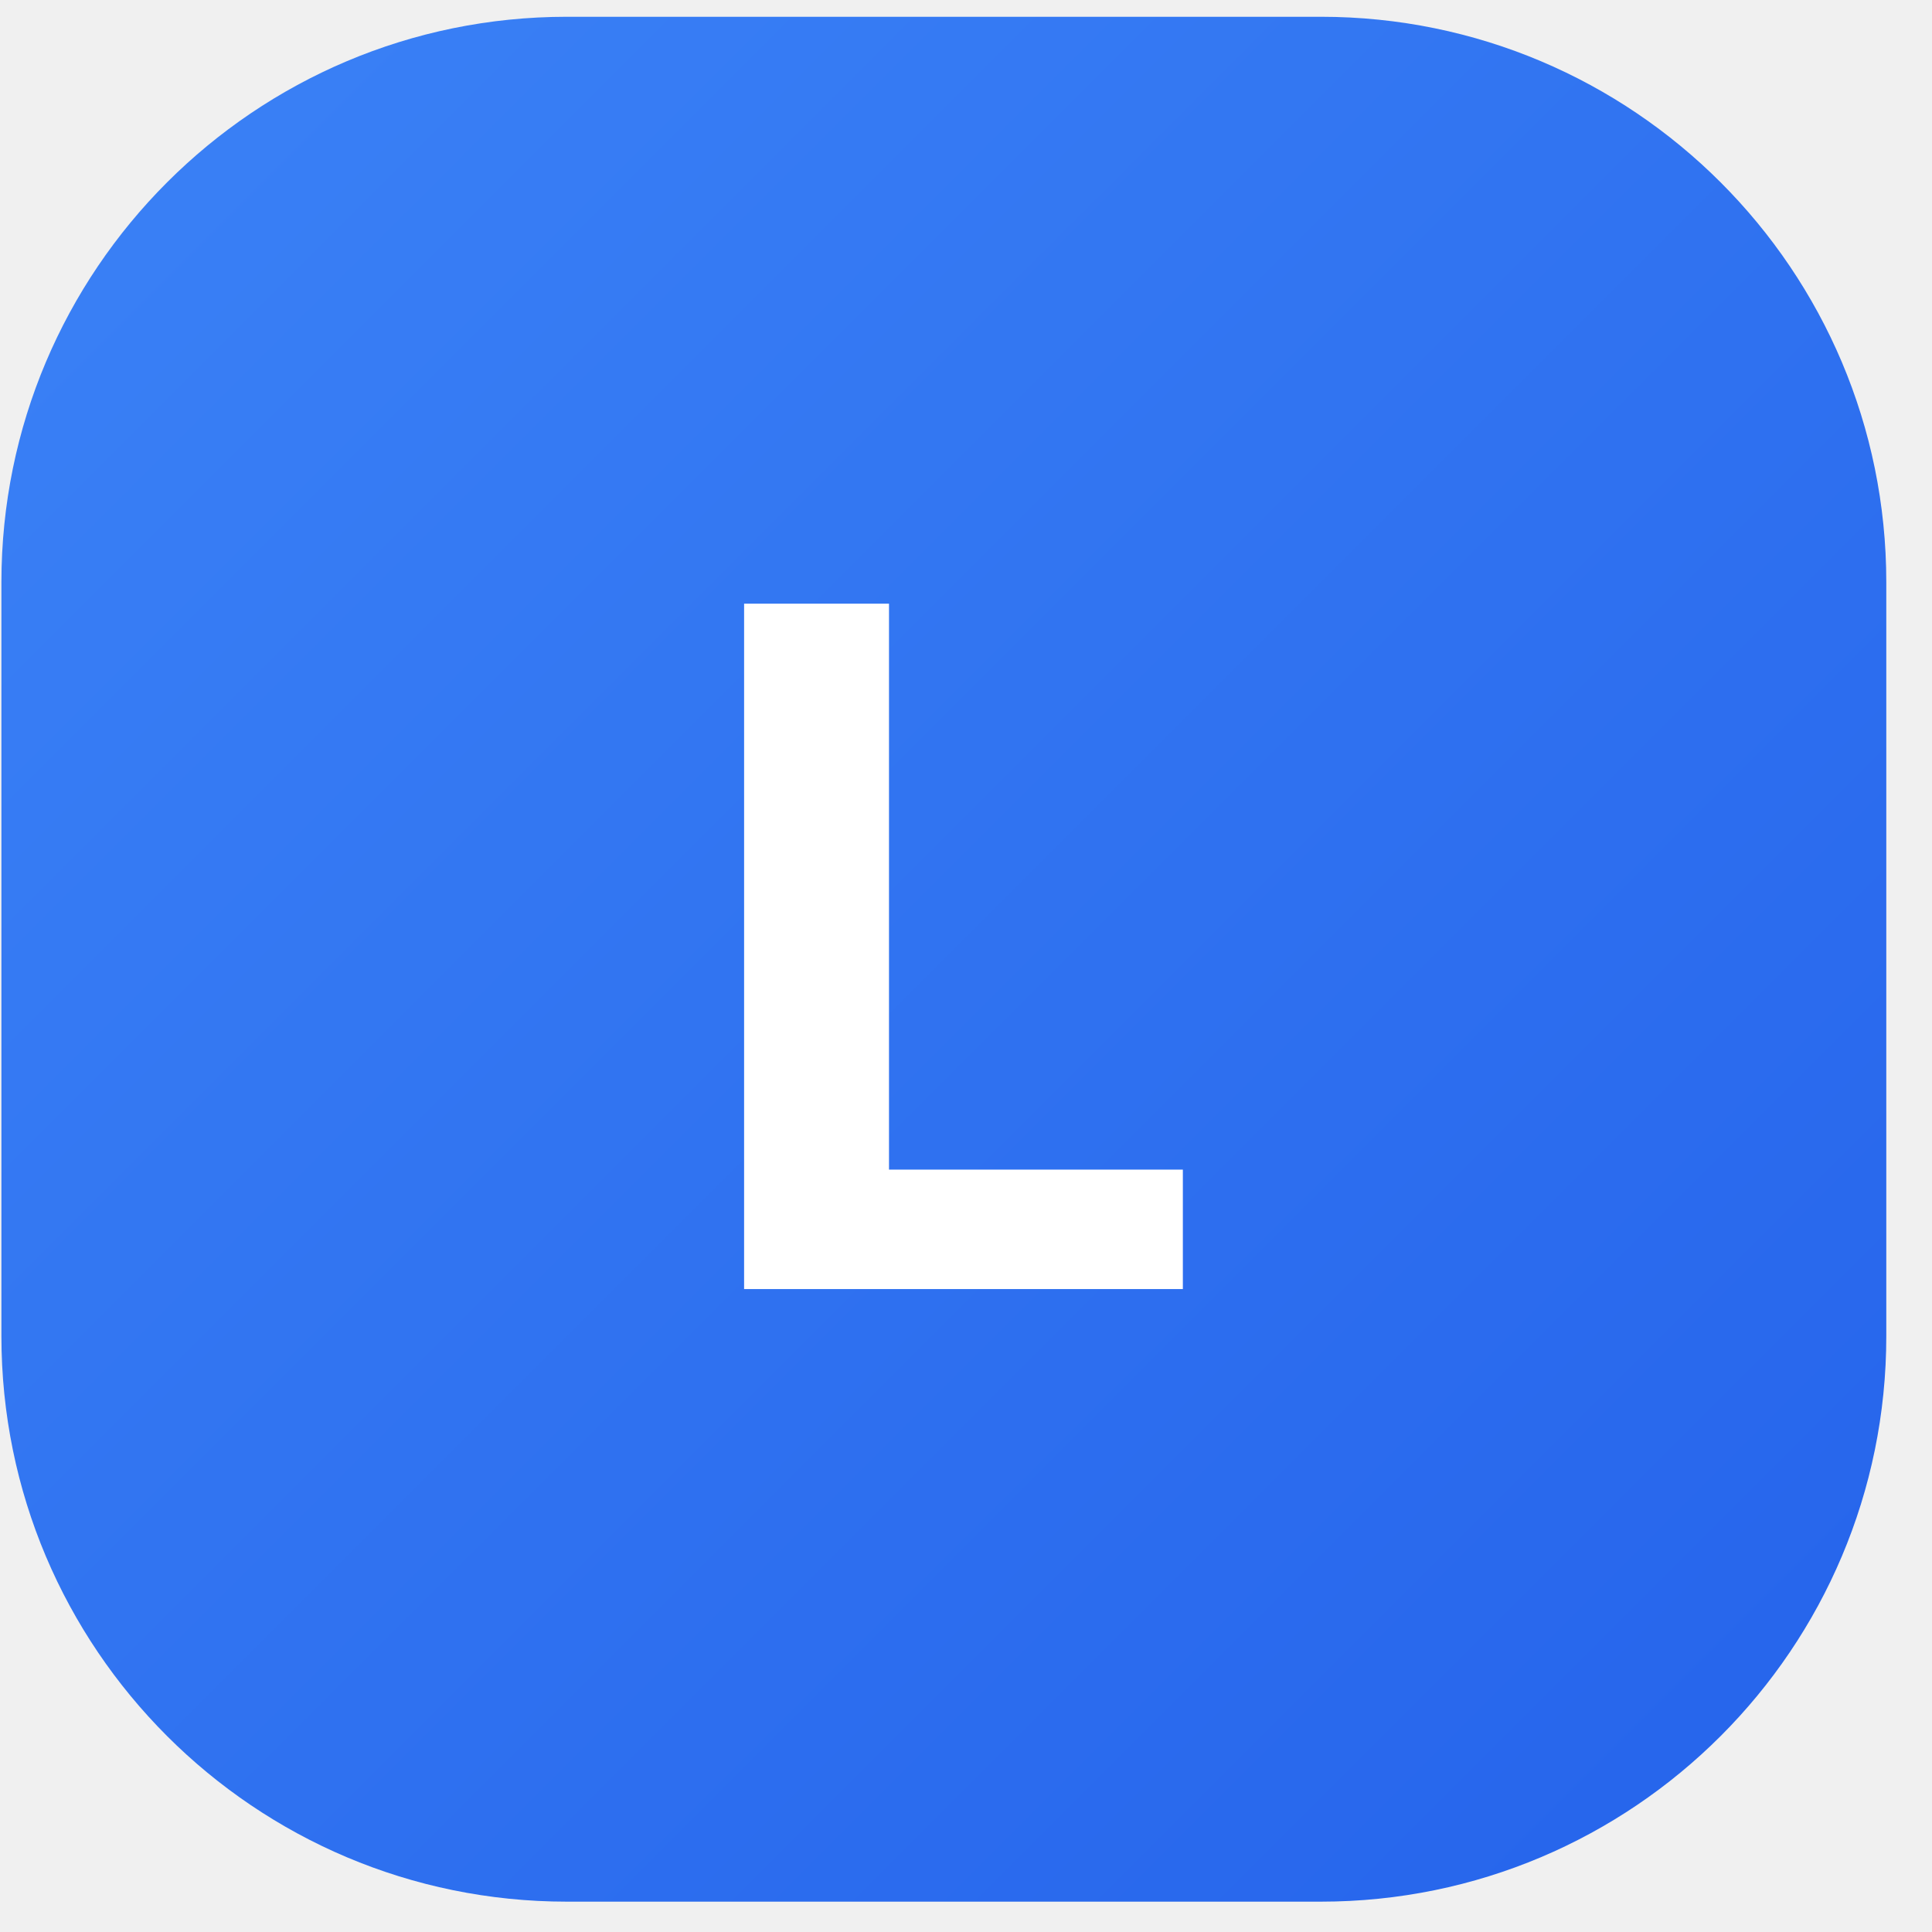
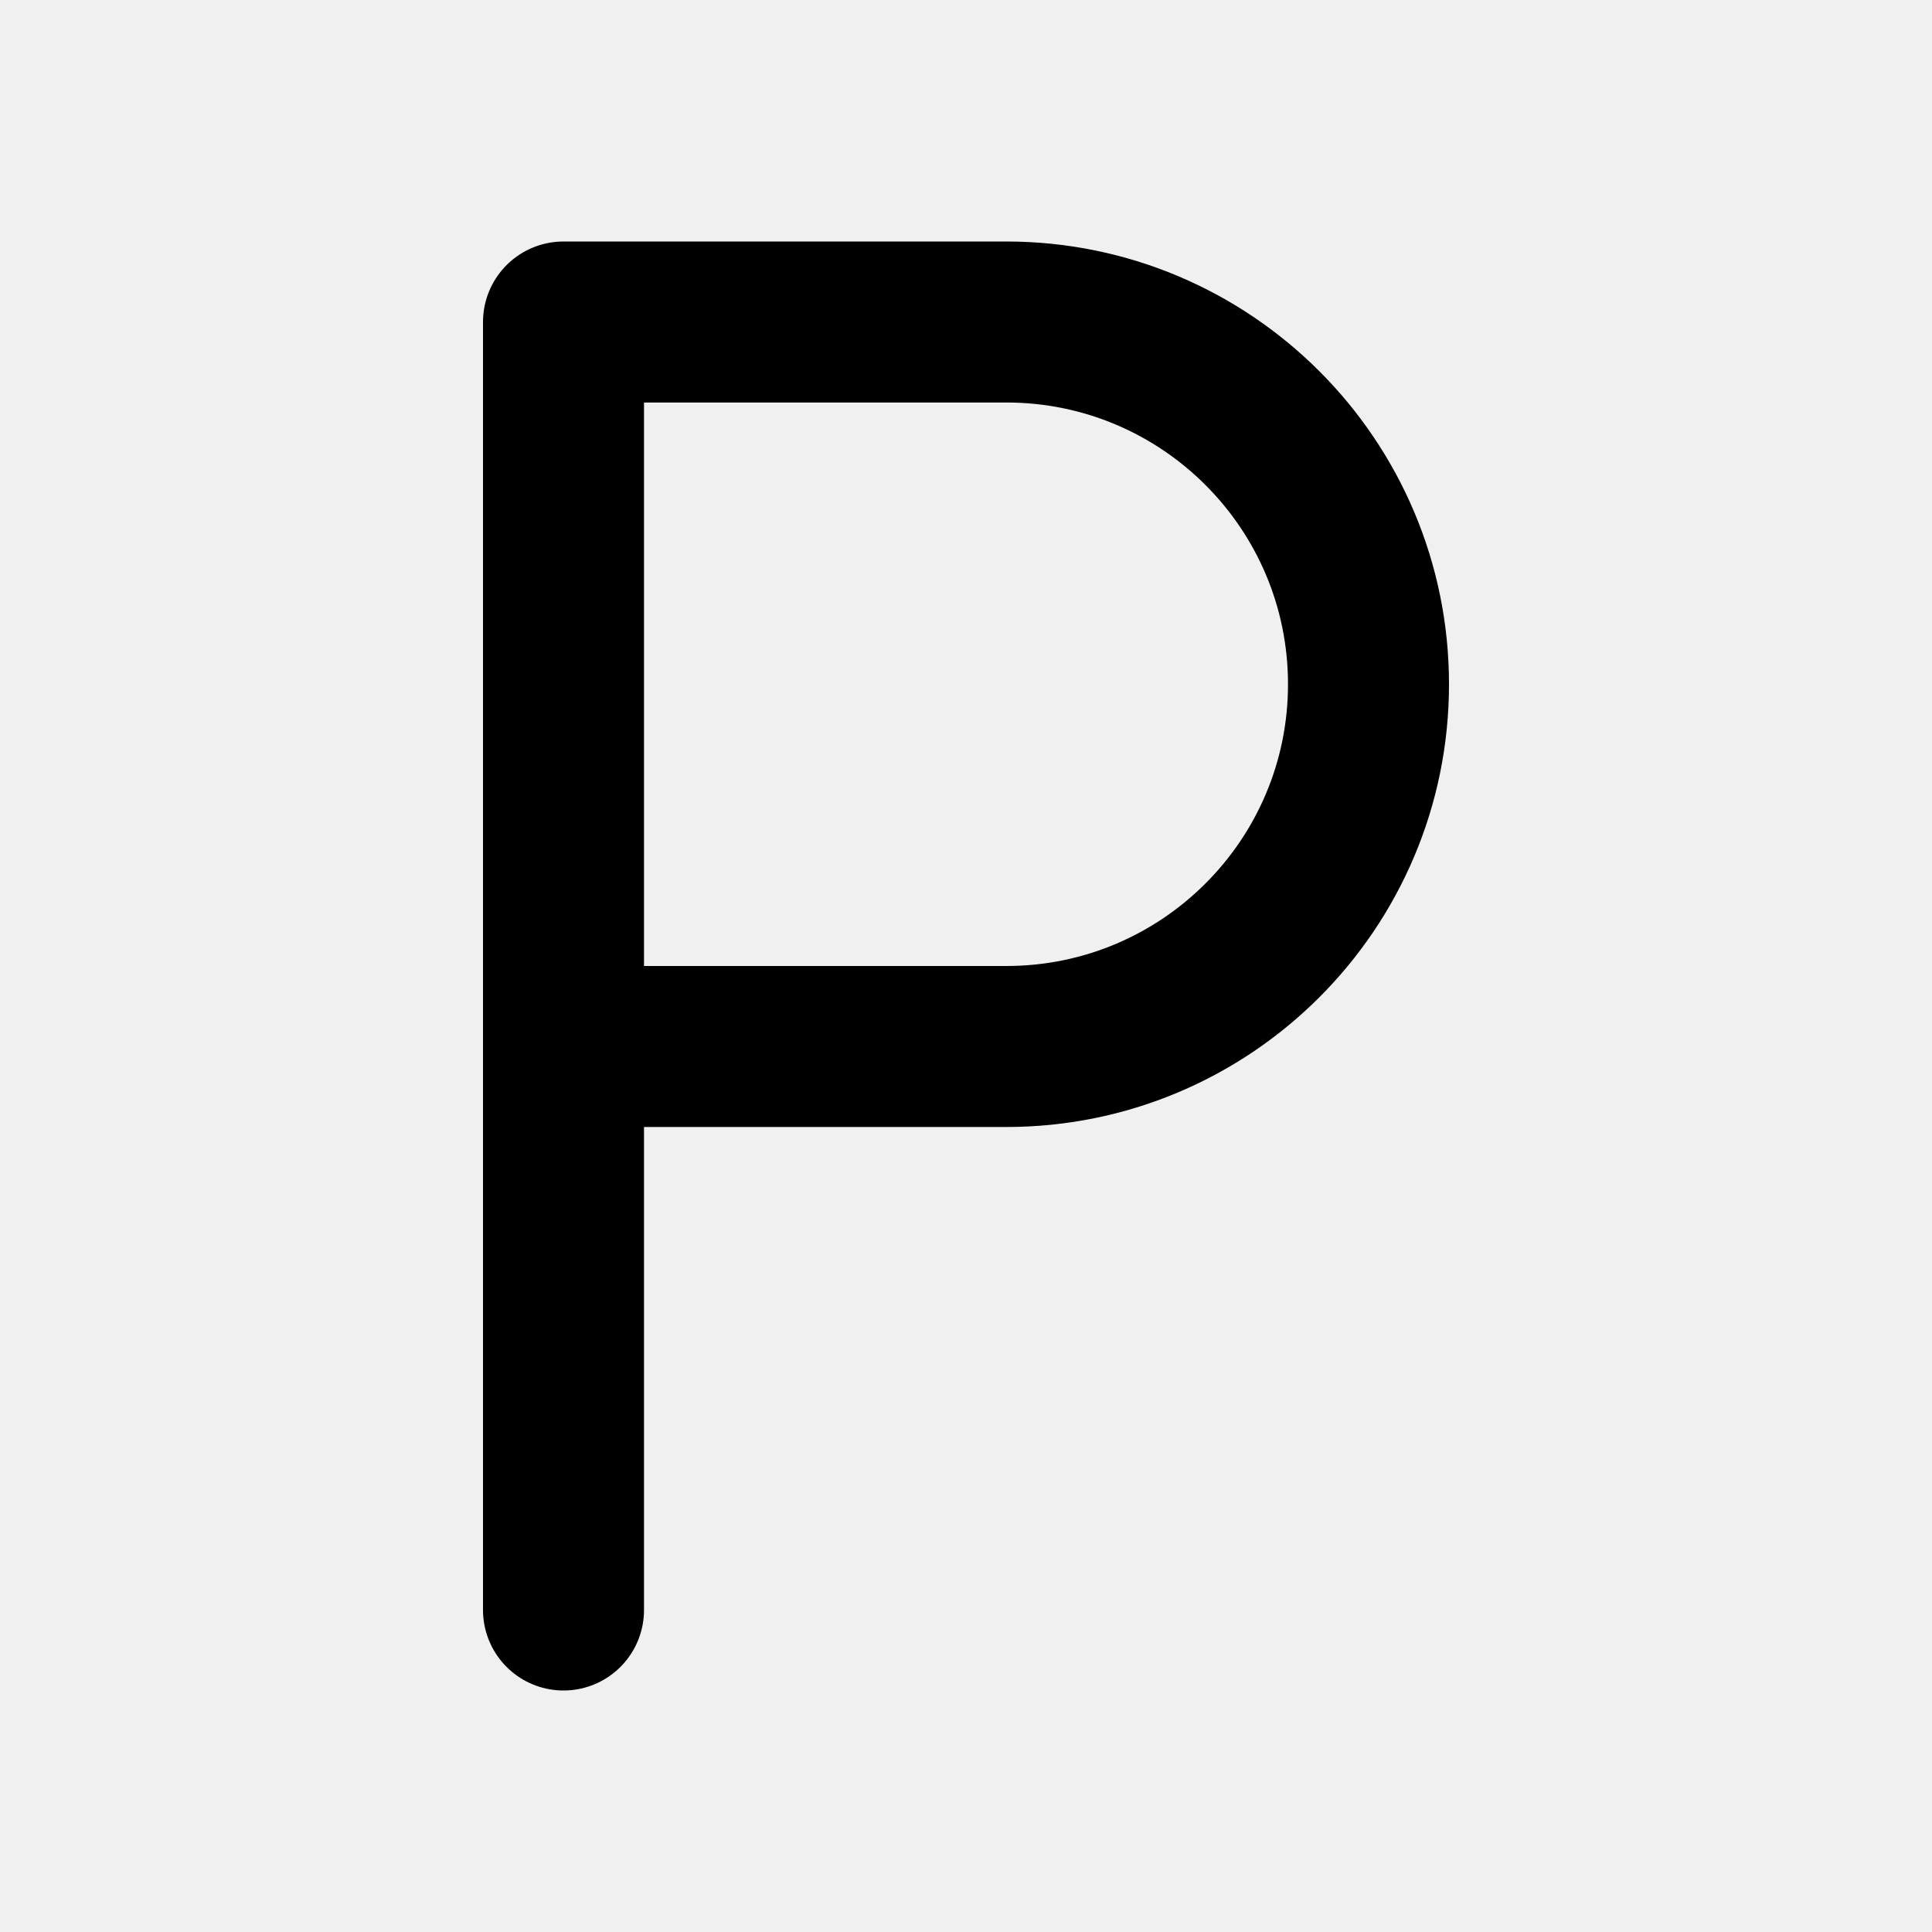
- <svg xmlns="http://www.w3.org/2000/svg" width="41" height="41" viewBox="0 0 41 41" fill="none">
-   <rect x="0.03" y="0.356" width="40" height="40" rx="12" fill="url(#paint0_linear_11_574)" />
-   <path d="M15.791 27.356V12.811H18.866V24.821H25.102V27.356H15.791Z" fill="white" />
-   <defs>
-     <linearGradient id="paint0_linear_11_574" x1="0.03" y1="0.356" x2="40.03" y2="40.356" gradientUnits="userSpaceOnUse">
-       <stop stop-color="#3B82F6" />
-       <stop offset="1" stop-color="#2563EB" />
-     </linearGradient>
-   </defs>
+ <svg xmlns="http://www.w3.org/2000/svg" width="24" height="24" viewBox="0 0 24 24" fill="none" stroke="currentColor" stroke-width="2" stroke-linecap="round" stroke-linejoin="round" class="icon icon-tabler icons-tabler-outline icon-tabler-letter-p">
+   <path stroke="none" d="M0 0h24v24H0z" fill="none" />
+   <path d="M7 20v-16h5.5a4 4 0 0 1 0 9h-5.5" />
</svg>
